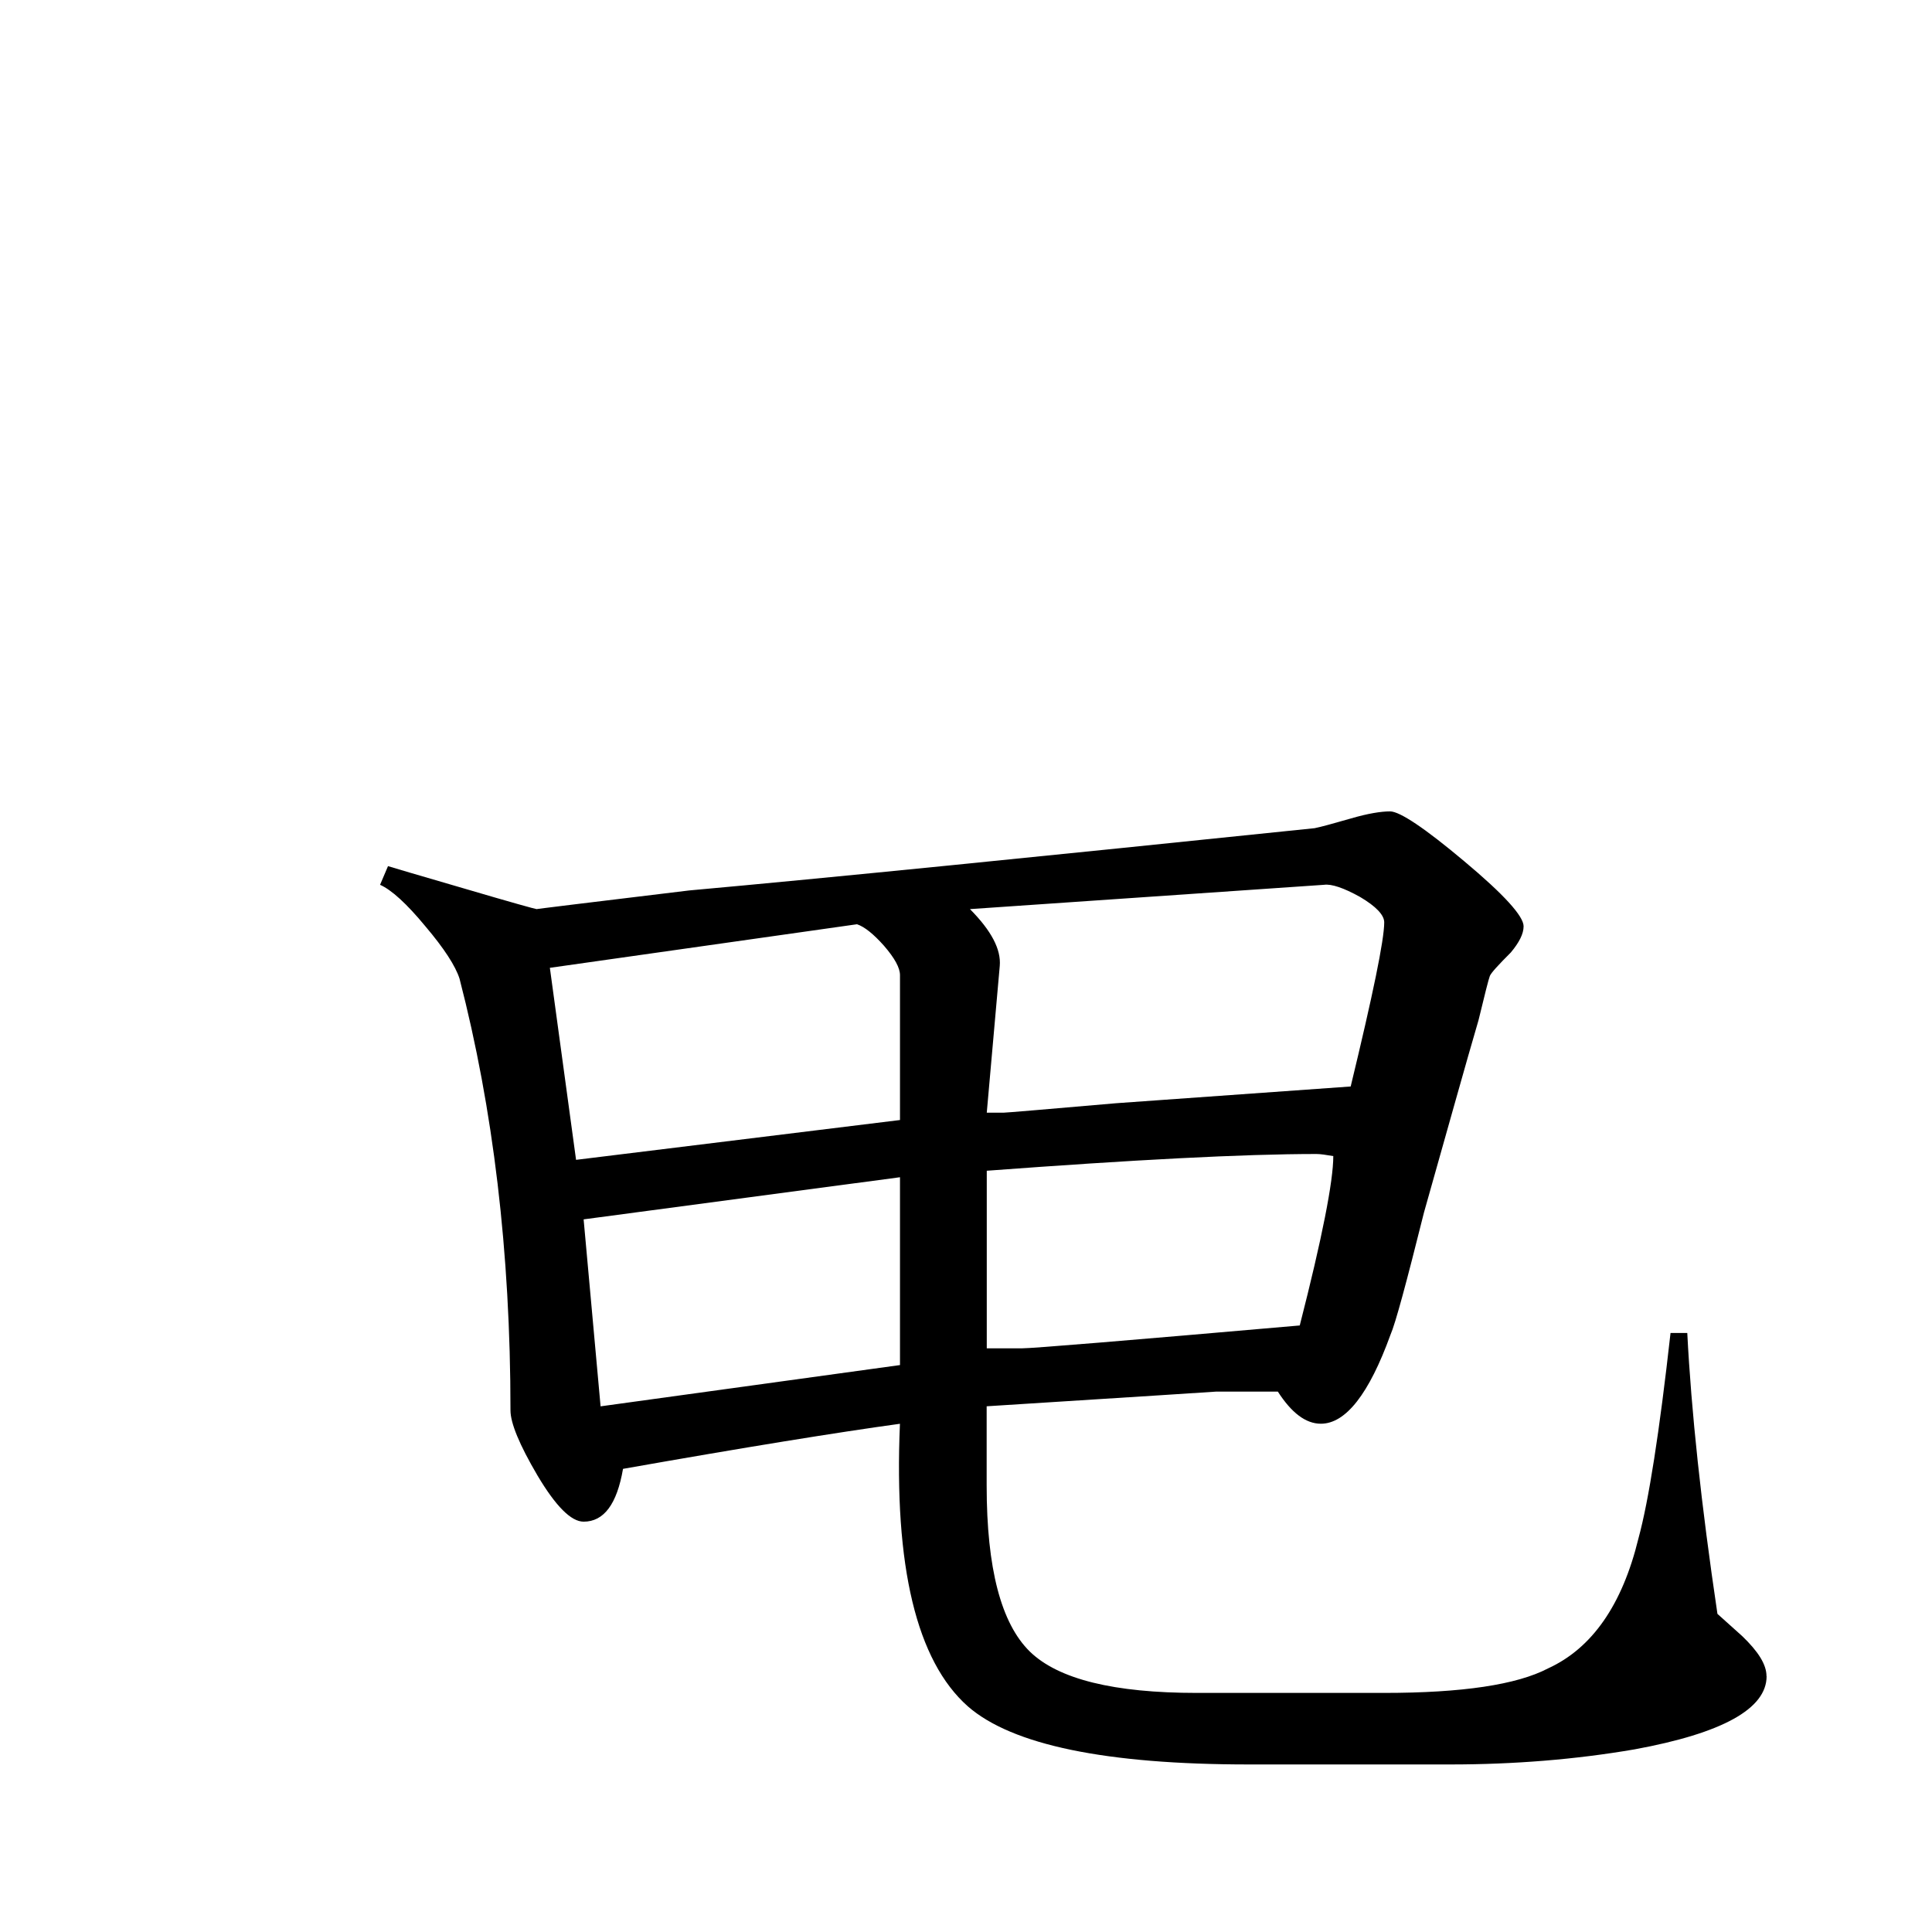
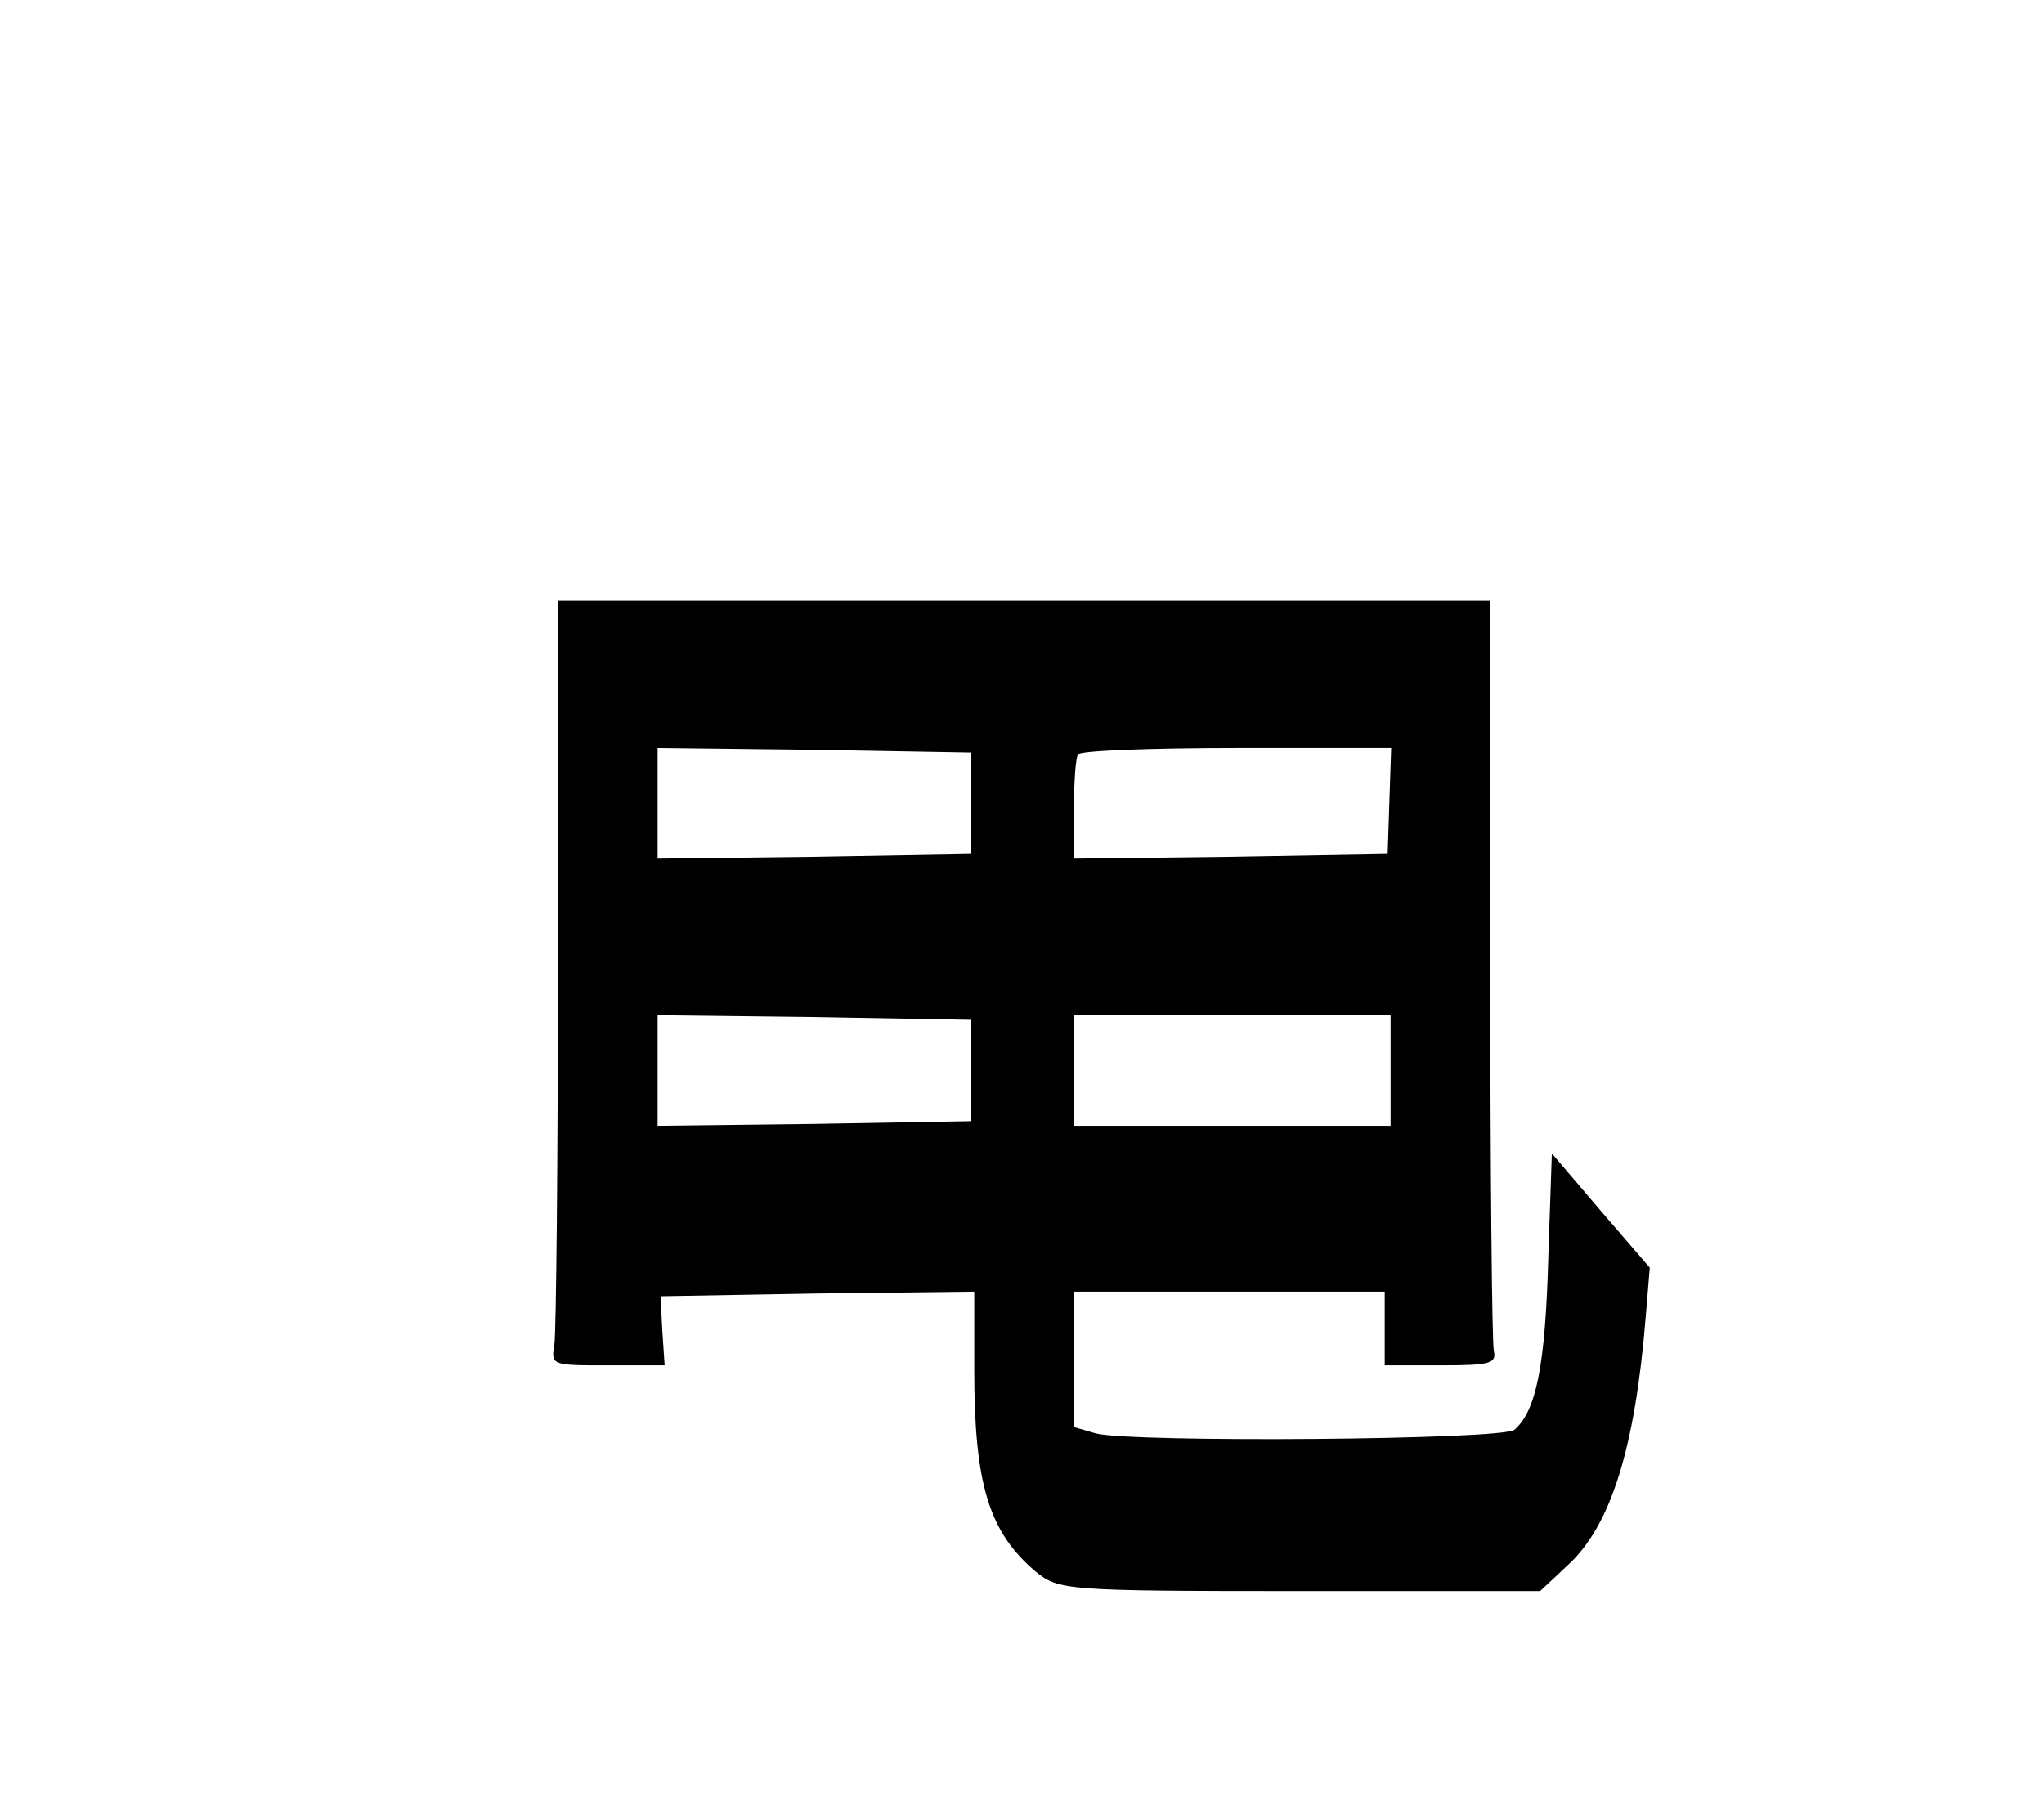
- <svg xmlns="http://www.w3.org/2000/svg" viewBox="0 -4 36 36">
-   <path d="m32.918 27.234c0 .605-.82 1.062-2.461 1.363-1.094.188-2.242.281-3.43.281h-3.758c-2.664 0-4.41-.363-5.234-1.082-.957-.848-1.379-2.605-1.266-5.266-1.164.16-2.883.438-5.16.84-.113.656-.355.984-.734.984-.234 0-.52-.289-.859-.859-.34-.578-.504-.98-.504-1.215 0-2.953-.324-5.629-.949-8.043-.074-.234-.285-.562-.637-.977-.348-.422-.633-.68-.844-.773l.148-.348c.062.02.535.16 1.422.418.875.258 1.328.383 1.348.383-.02 0 .926-.117 2.844-.348 2.594-.234 6.48-.625 11.652-1.16.117-.023.344-.086.672-.18.32-.094.566-.133.734-.133.18 0 .648.312 1.383.93.742.621 1.105 1.023 1.105 1.211 0 .141-.082.301-.238.488-.234.234-.367.379-.391.438-.023.059-.094.34-.211.824-.234.797-.566 1.992-1.016 3.582-.328 1.312-.531 2.066-.625 2.281-.398 1.098-.832 1.656-1.297 1.656-.281 0-.547-.203-.801-.598h-1.156s-1.422.094-4.27.273v1.477c0 1.547.27 2.57.805 3.094.531.516 1.57.77 3.109.77h3.492c1.453 0 2.473-.152 3.055-.457.82-.375 1.383-1.184 1.684-2.422.191-.699.391-1.977.598-3.828h.312c.074 1.453.258 3.191.562 5.234 0 0 .156.141.461.414.301.289.453.531.453.746zm-7.125-14.047c0-.137-.152-.297-.449-.473-.309-.172-.535-.246-.672-.227l-6.598.453c.398.402.582.75.555 1.059l-.242 2.734h.316c.047 0 .746-.059 2.094-.176l4.371-.312c.414-1.711.625-2.73.625-3.059zm-.949 4.355c-.137-.023-.238-.039-.312-.039-1.371 0-3.418.109-6.145.312v3.309h.66c.191 0 1.91-.141 5.172-.426.418-1.633.625-2.688.625-3.156zm-8.074-.672v-2.699c0-.137-.098-.316-.297-.547-.195-.219-.363-.355-.504-.402l-5.723.812.488 3.578zm0 4.566v-3.5l-5.895.785.316 3.484zm0 0" />
+ <svg xmlns="http://www.w3.org/2000/svg" version="1.0" viewBox="-40 -35 244 216" preserveAspectRatio="xMidYMid meet">
+   <g transform="translate(0,216) scale(0.07,-0.11)" fill="#000000" stroke="none">
+     <path d="M380 1238 c0 -216 -3 -403 -6 -415 -6 -23 -5 -23 91 -23 l97 0 -4 38 -3 37 268 3 267 2 0 -85 c0 -124 25 -176 105 -219 39 -20 50 -21 450 -21 l410 0 47 28 c74 43 115 128 133 269 l7 54 -84 62 -83 62 -6 -112 c-5 -119 -21 -168 -58 -188 -21 -11 -648 -14 -713 -4 l-38 7 0 73 0 74 265 0 265 0 0 -40 0 -40 96 0 c84 0 95 2 90 16 -3 9 -6 195 -6 415 l0 399 -795 0 -795 0 0 -392z m705 172 l0 -55 -267 -3 -268 -2 0 60 0 60 268 -2 267 -3 0 -55z m713 3 l-3 -58 -267 -3 -268 -2 0 53 c0 30 3 57 7 60 3 4 125 7 270 7 l264 0 -3 -57z m-713 -293 l0 -55 -267 -3 -268 -2 0 60 0 60 268 -2 267 -3 0 -55z m715 0 l0 -60 -270 0 -270 0 0 60 0 60 270 0 270 0 0 -60z" />
+   </g>
</svg>
